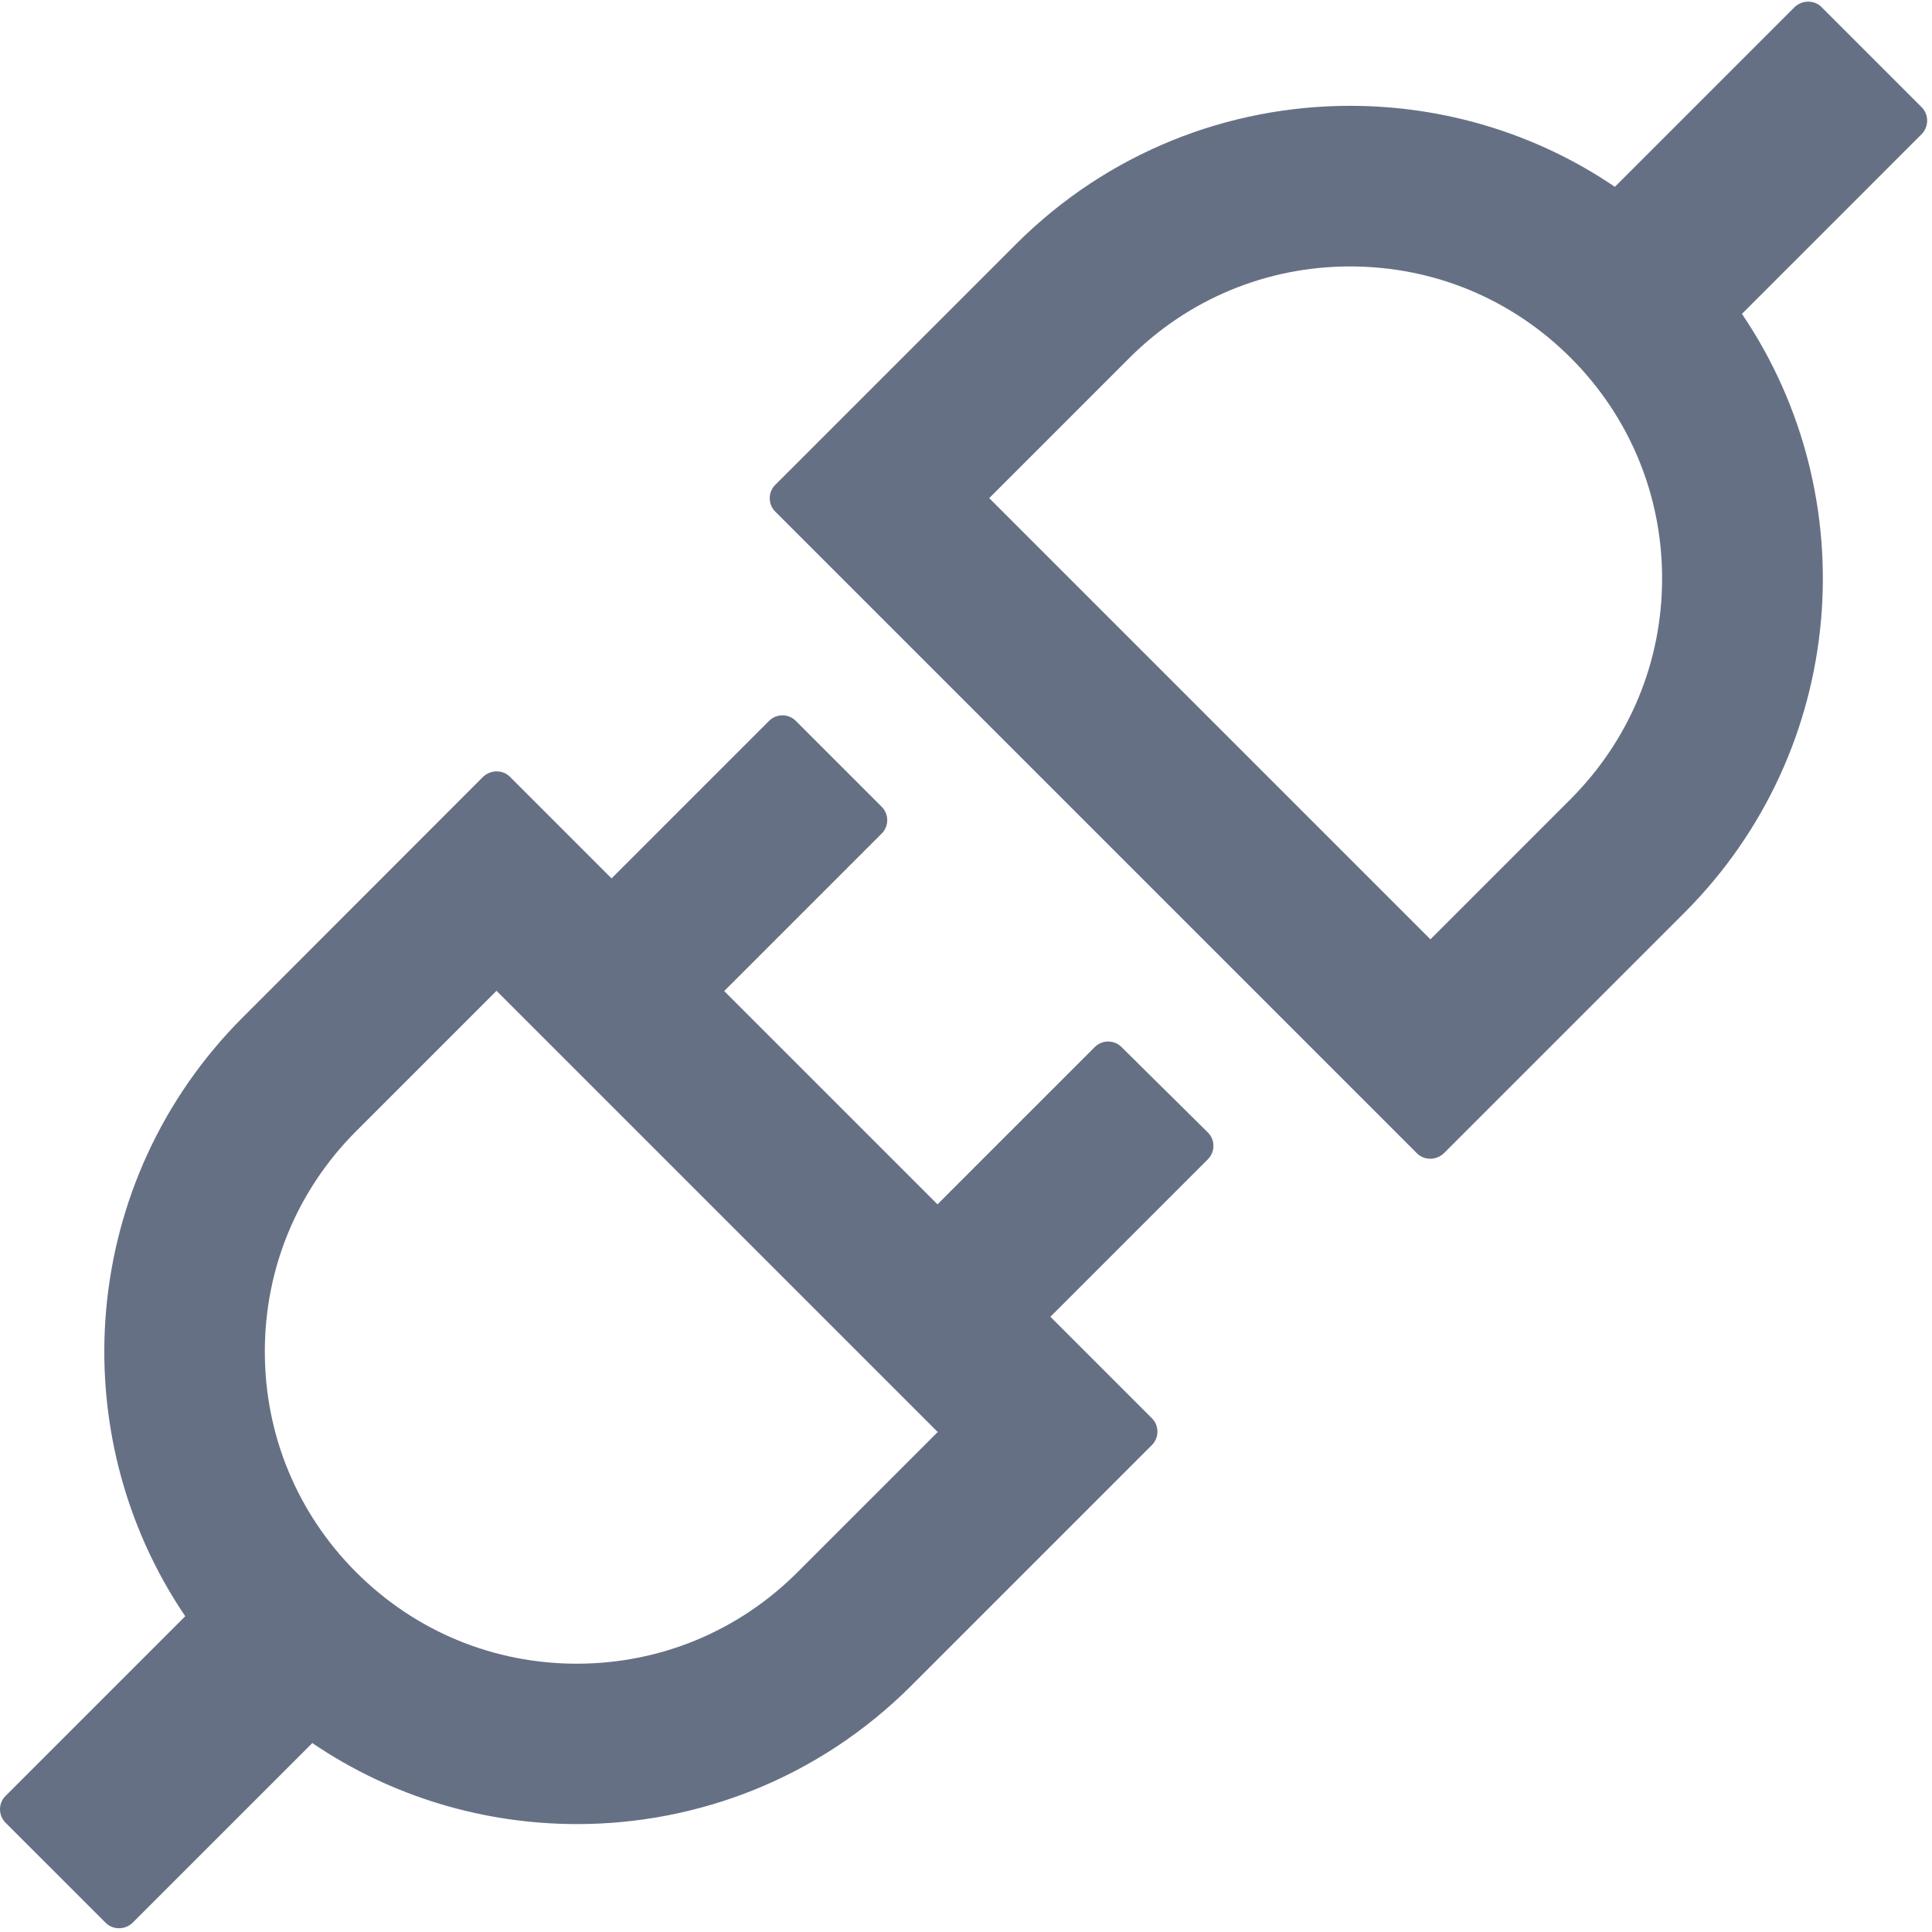
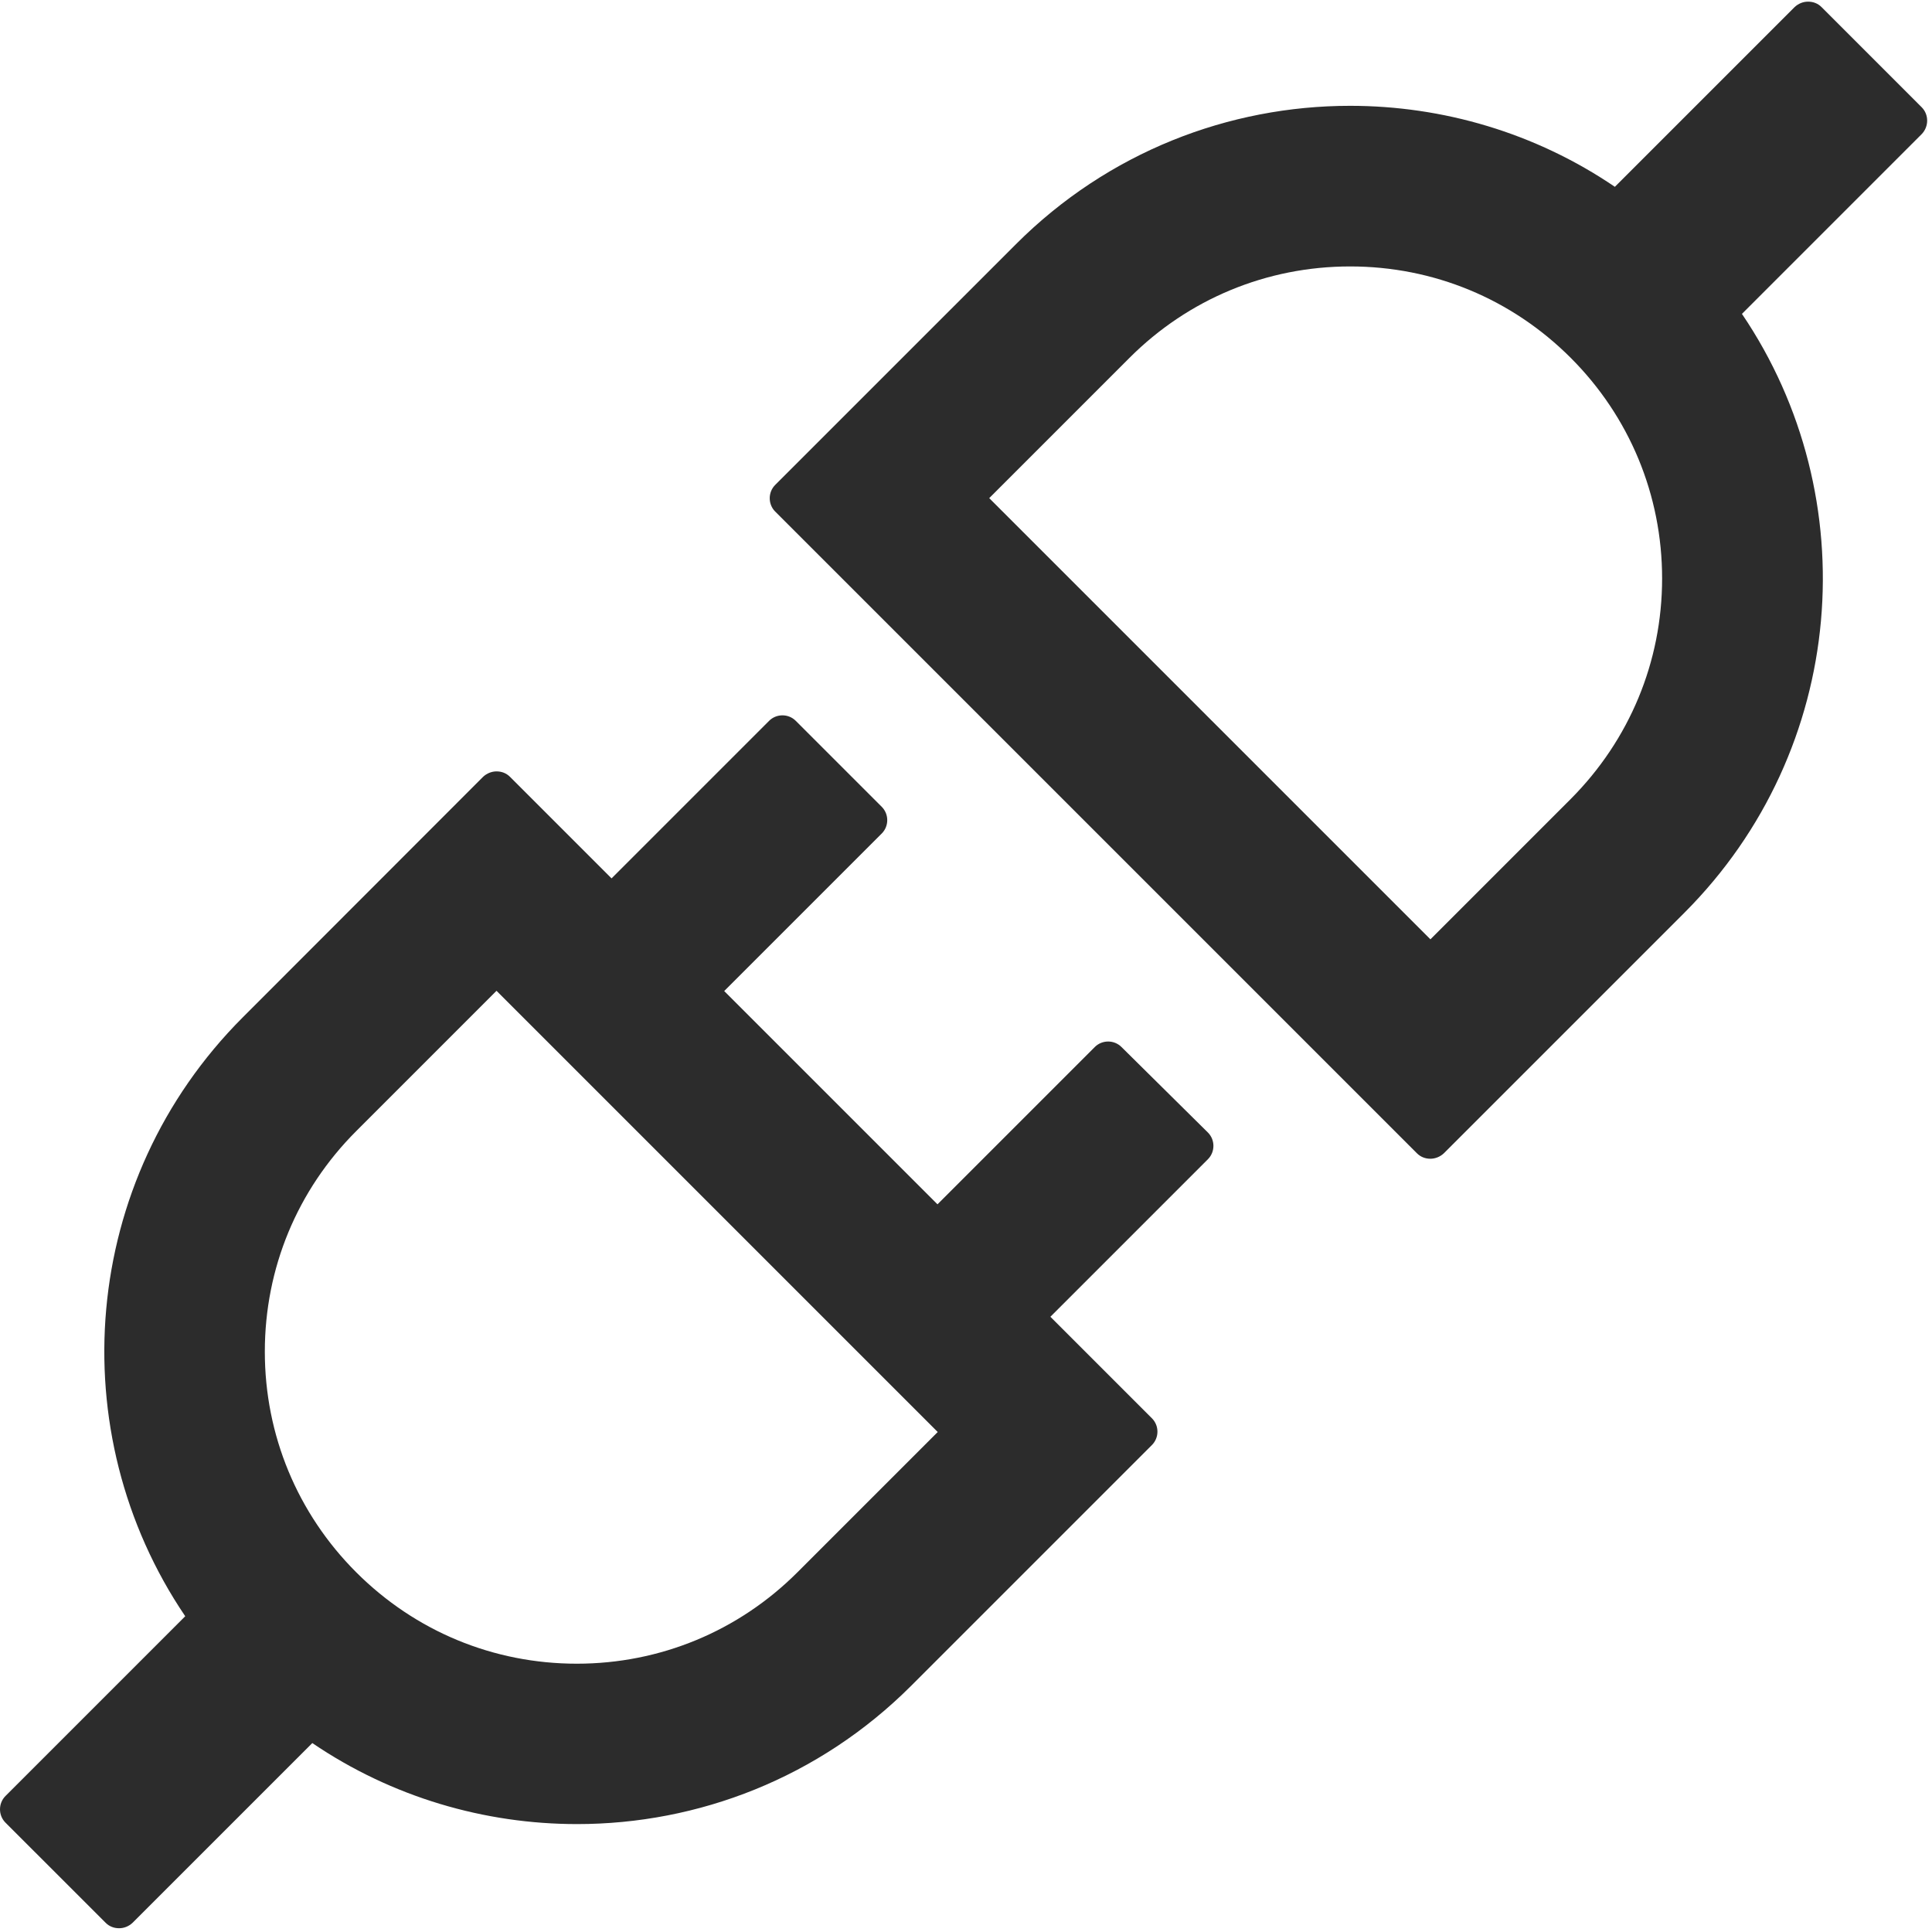
<svg xmlns="http://www.w3.org/2000/svg" t="1727608362384" class="icon" viewBox="0 0 1025 1024" version="1.1" p-id="4306" width="24" height="24">
-   <path d="M1019.52 56.395L966.394 3.258c-2.002-2.002-4.504-2.88-7.139-2.88s-5.137 1.001-7.149 2.88L856.75 98.614C814.52 69.916 765.397 55.639 716.284 55.639c-64.156 0-128.313 24.429-177.303 73.43L411.281 256.758c-3.881 3.881-3.881 10.274 0 14.155L751.743 611.365c2.002 2.002 4.514 2.89 7.139 2.89 2.512 0 5.137-1.001 7.139-2.89l127.69-127.69c86.338-86.461 96.49-220.166 30.454-317.647l95.356-95.366c3.881-3.993 3.881-10.386 0-14.267zM833.322 423.41l-74.43 74.441-234.076-234.076 74.43-74.43c31.2-31.2 72.807-48.49 117.038-48.49 44.231 0 85.705 17.168 117.038 48.49 31.2 31.2 48.49 72.807 48.49 117.038 0 44.231-17.29 85.705-48.49 117.028zM594.987 554.98c-3.881-3.881-10.274-3.881-14.155 0l-83.458 83.458-113.157-113.147 83.581-83.581c3.891-3.891 3.891-10.284 0-14.165l-45.61-45.61c-3.881-3.891-10.274-3.891-14.155 0l-83.581 83.581-53.882-53.882c-2.002-2.002-4.514-2.88-7.139-2.88-2.512 0-5.137 1.001-7.139 2.88L128.725 539.314C42.387 625.775 32.235 759.48 98.271 856.971L2.914 952.337c-3.881 3.881-3.881 10.274 0 14.155l53.137 53.127c2.002 2.002 4.514 2.88 7.139 2.88 2.635 0 5.137-1.001 7.139-2.88l95.366-95.356c42.219 28.698 91.353 42.985 140.466 42.985 64.156 0 128.313-24.439 177.303-73.43l127.69-127.69c3.881-3.891 3.881-10.274 0-14.155l-53.882-53.882 83.581-83.581c3.881-3.881 3.881-10.274 0-14.155l-45.865-45.375zM423.066 833.665c-31.2 31.2-72.807 48.49-117.038 48.49-44.231 0-85.705-17.168-117.038-48.49-31.2-31.2-48.49-72.807-48.49-117.038 0-44.231 17.168-85.715 48.49-117.038l74.43-74.43 234.076 234.076-74.43 74.43z m0 0" fill="#667085" p-id="4307" />
+   <path d="M1019.52 56.395L966.394 3.258c-2.002-2.002-4.504-2.88-7.139-2.88s-5.137 1.001-7.149 2.88L856.75 98.614C814.52 69.916 765.397 55.639 716.284 55.639c-64.156 0-128.313 24.429-177.303 73.43L411.281 256.758c-3.881 3.881-3.881 10.274 0 14.155L751.743 611.365c2.002 2.002 4.514 2.89 7.139 2.89 2.512 0 5.137-1.001 7.139-2.89l127.69-127.69c86.338-86.461 96.49-220.166 30.454-317.647l95.356-95.366c3.881-3.993 3.881-10.386 0-14.267zM833.322 423.41l-74.43 74.441-234.076-234.076 74.43-74.43c31.2-31.2 72.807-48.49 117.038-48.49 44.231 0 85.705 17.168 117.038 48.49 31.2 31.2 48.49 72.807 48.49 117.038 0 44.231-17.29 85.705-48.49 117.028zM594.987 554.98c-3.881-3.881-10.274-3.881-14.155 0l-83.458 83.458-113.157-113.147 83.581-83.581c3.891-3.891 3.891-10.284 0-14.165l-45.61-45.61c-3.881-3.891-10.274-3.891-14.155 0l-83.581 83.581-53.882-53.882c-2.002-2.002-4.514-2.88-7.139-2.88-2.512 0-5.137 1.001-7.139 2.88L128.725 539.314C42.387 625.775 32.235 759.48 98.271 856.971L2.914 952.337c-3.881 3.881-3.881 10.274 0 14.155l53.137 53.127c2.002 2.002 4.514 2.88 7.139 2.88 2.635 0 5.137-1.001 7.139-2.88l95.366-95.356c42.219 28.698 91.353 42.985 140.466 42.985 64.156 0 128.313-24.439 177.303-73.43l127.69-127.69c3.881-3.891 3.881-10.274 0-14.155l-53.882-53.882 83.581-83.581c3.881-3.881 3.881-10.274 0-14.155l-45.865-45.375zM423.066 833.665c-31.2 31.2-72.807 48.49-117.038 48.49-44.231 0-85.705-17.168-117.038-48.49-31.2-31.2-48.49-72.807-48.49-117.038 0-44.231 17.168-85.715 48.49-117.038l74.43-74.43 234.076 234.076-74.43 74.43z m0 0" fill="#2C2C2C" p-id="4307" />
</svg>
